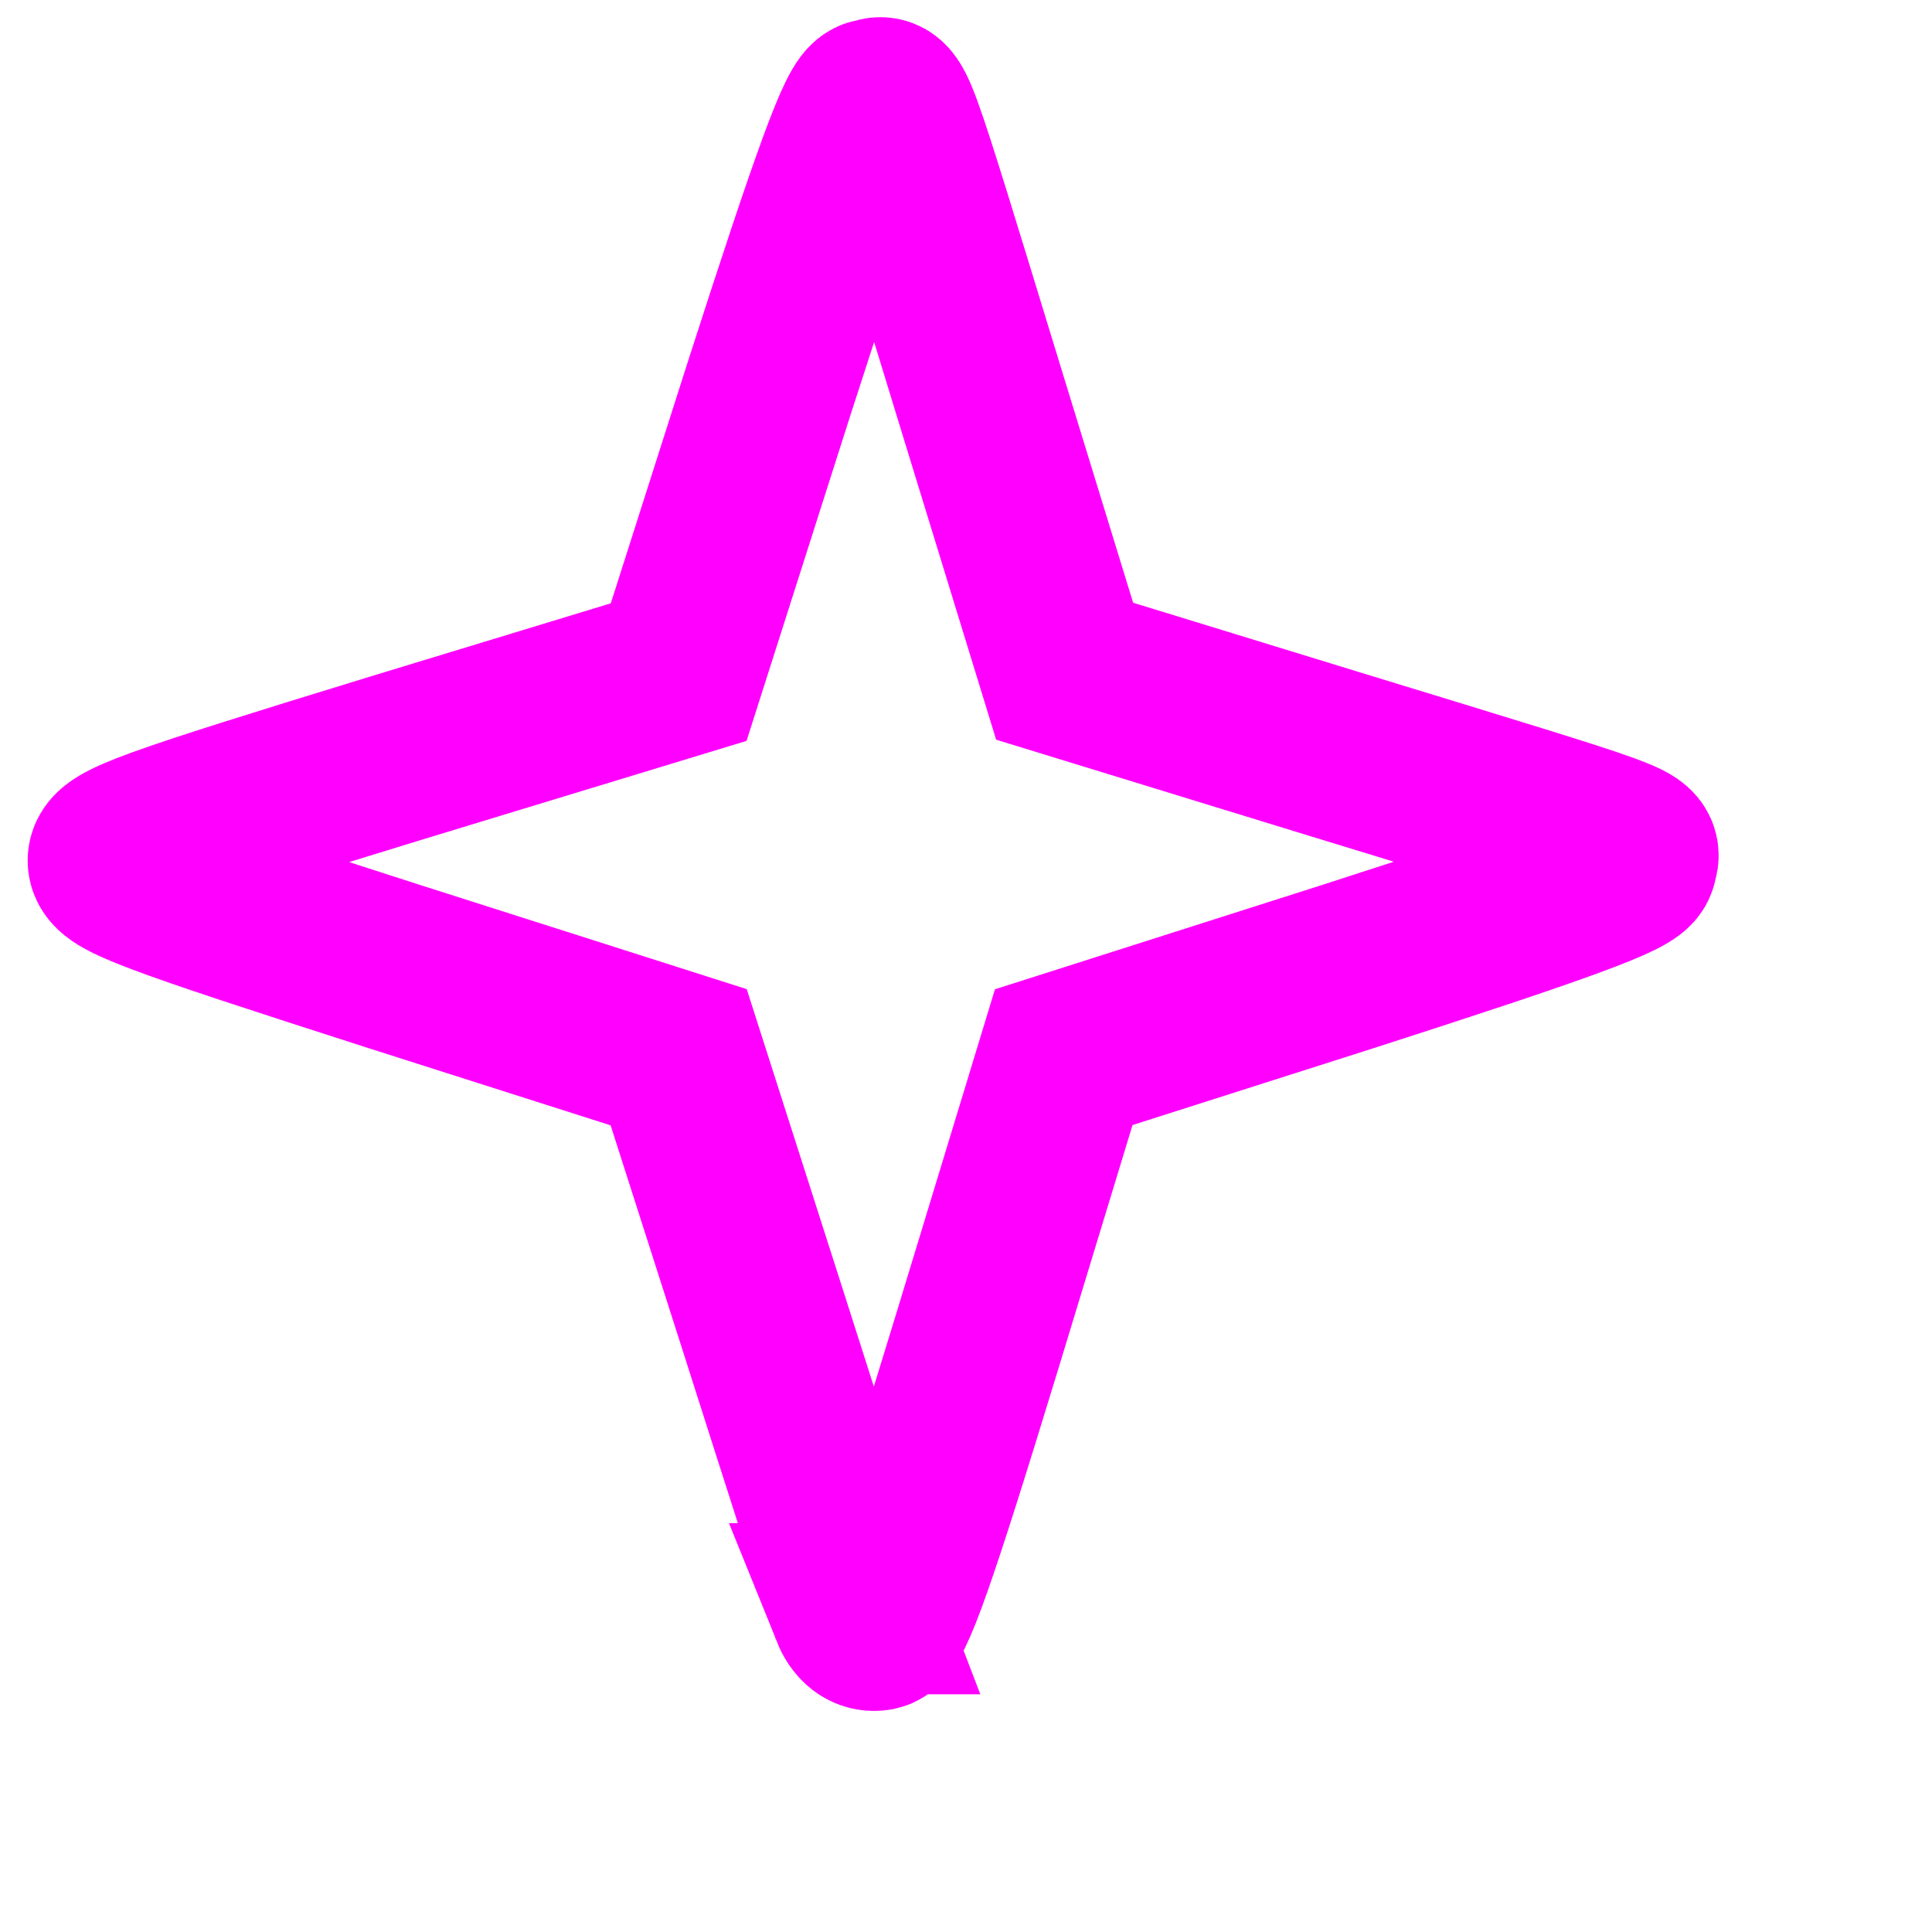
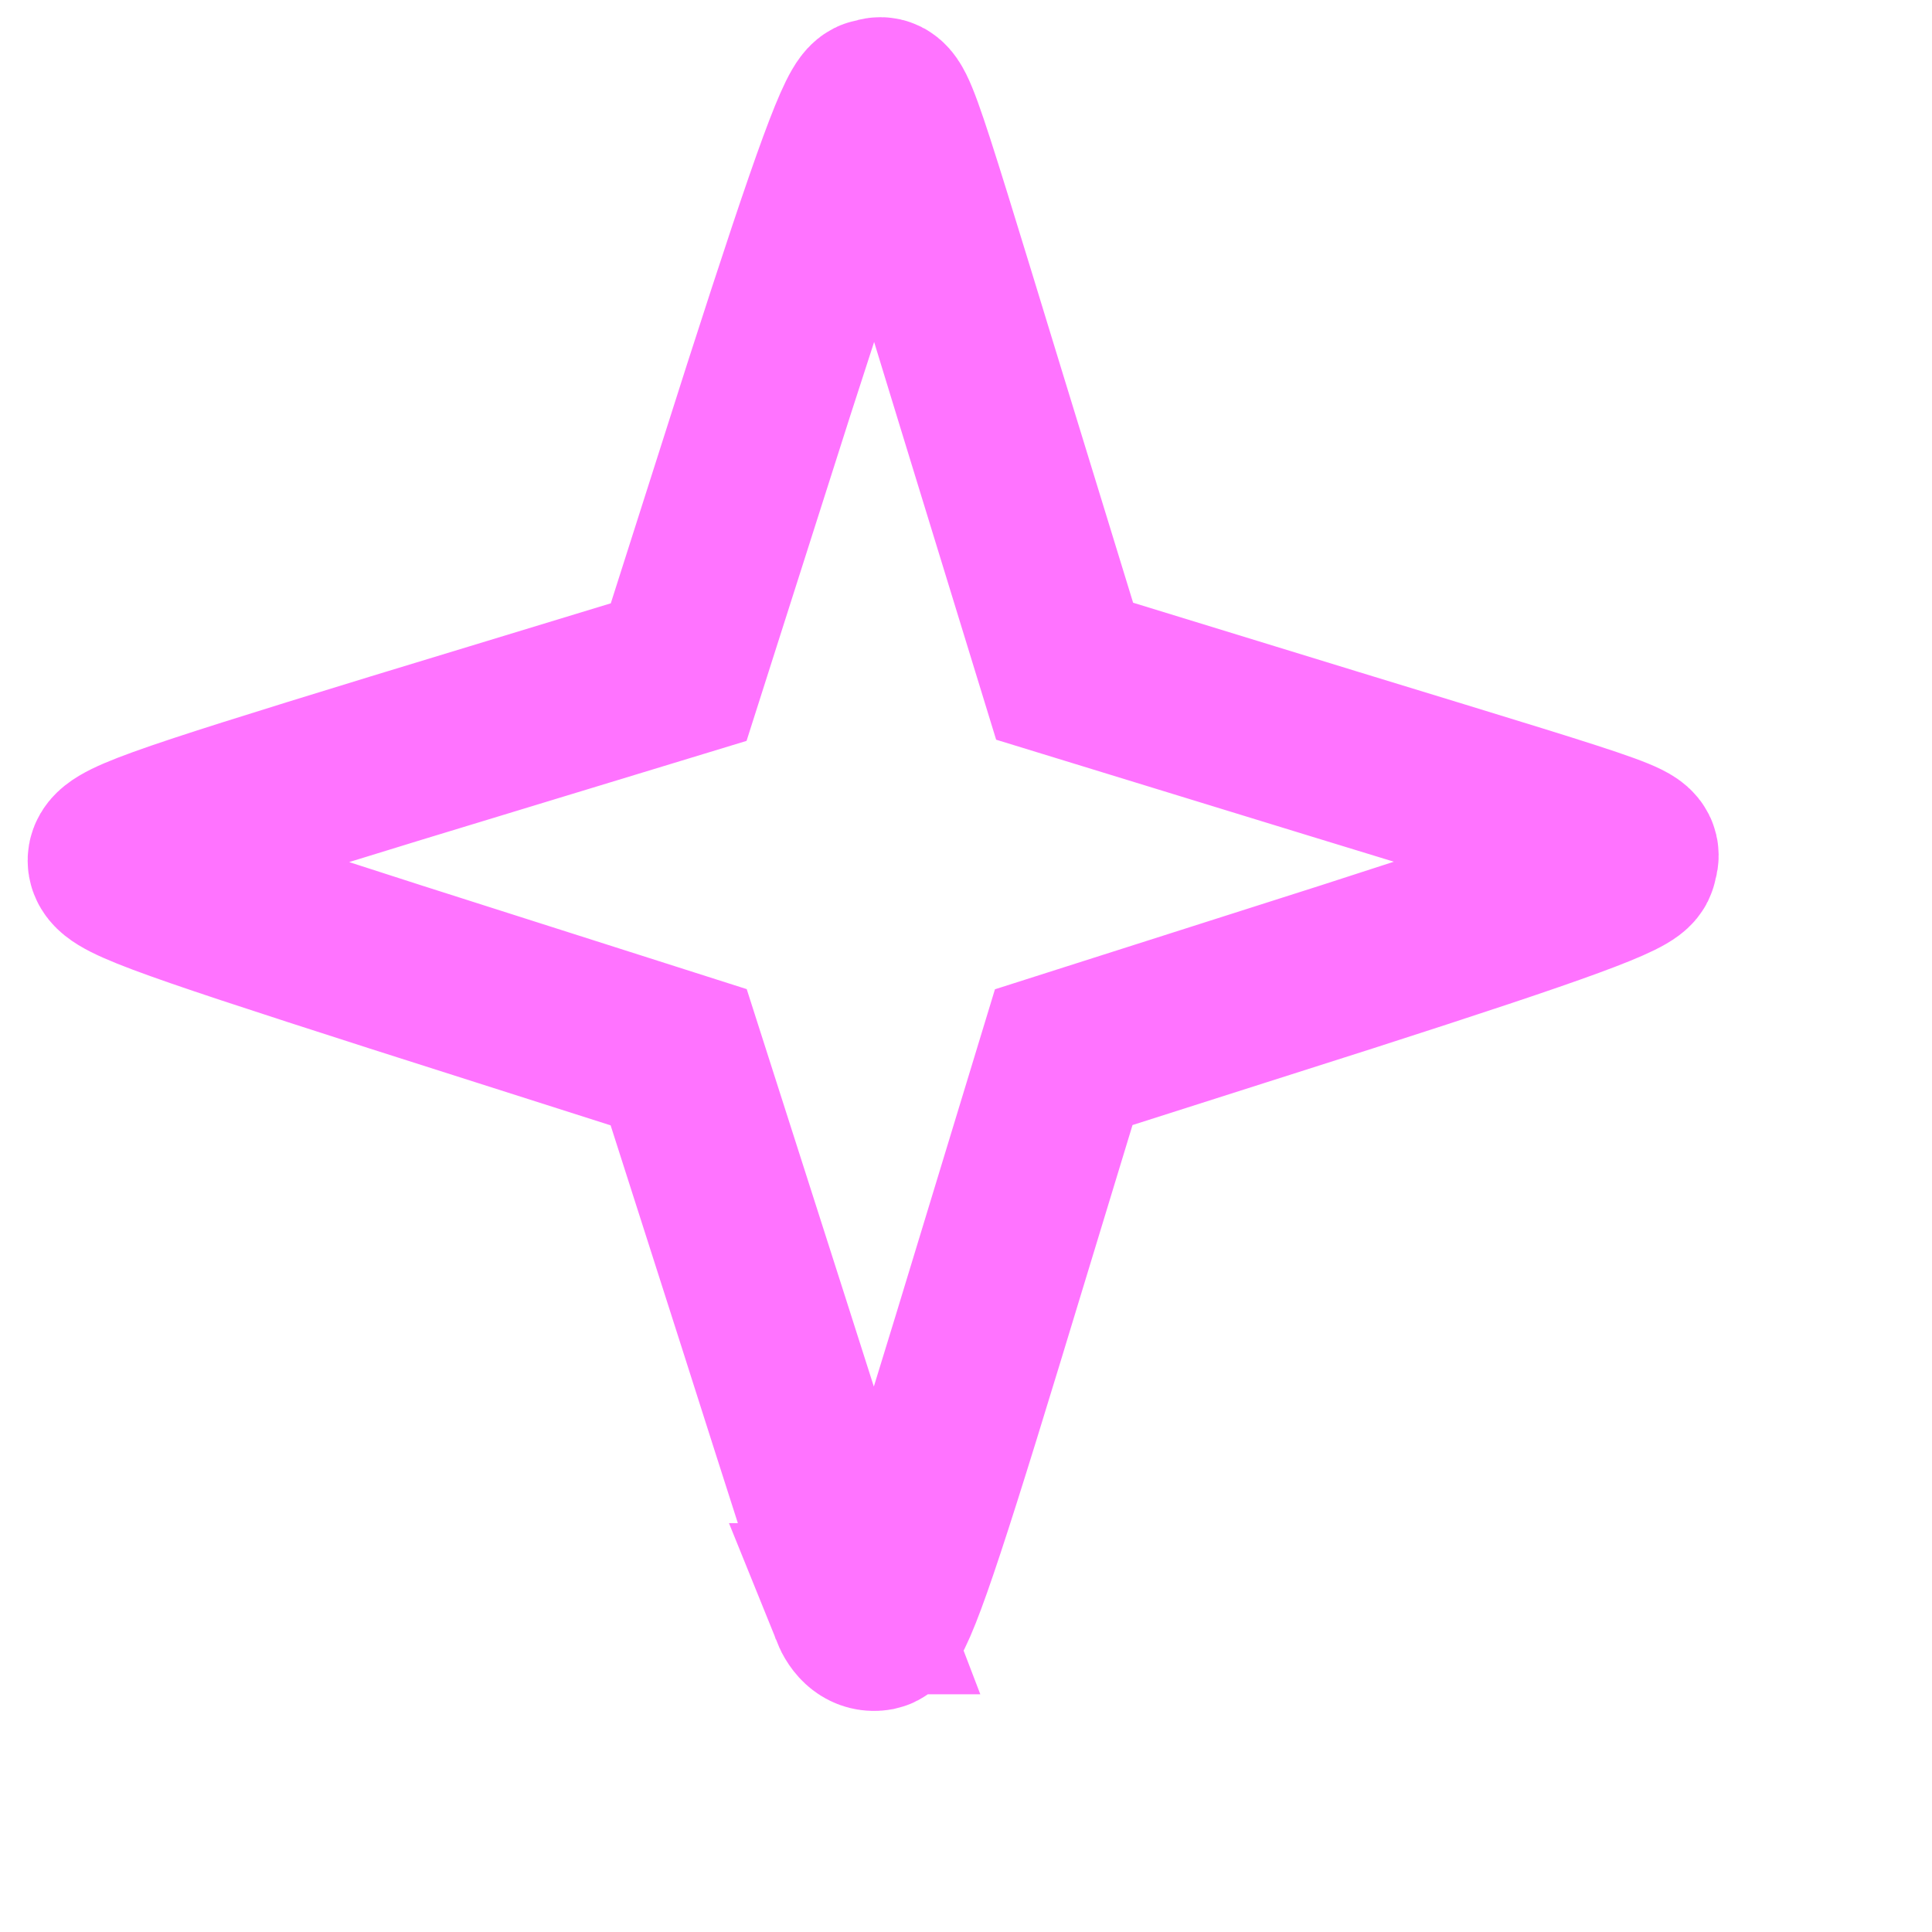
<svg xmlns="http://www.w3.org/2000/svg" width="128" height="128" viewBox="0 0 33.867 33.867" version="1.1" id="svg8">
  <defs id="defs2" />
  <g id="layer1" transform="translate(15,15) scale(1.2)">
-     <path d="M 0 11 c -0.06 -0.156 -0.658 -2.023 -1.341 -4.166 l -1.245 -3.89 l -4.13 -1.317 c -3.579 -1.149 -4.13 -1.353 -4.13 -1.556 c 0 -0.203 0.539 -0.395 4.13 -1.496 l 4.13 -1.257 l 1.317 -4.13 c 1.017 -3.16 1.377 -4.142 1.532 -4.166 c 0.251 -0.048 0.144 -0.347 1.58 4.345 l 1.209 3.938 l 3.938 1.209 c 4.692 1.436 4.393 1.329 4.345 1.58 c -0.024 0.156 -1.006 0.515 -4.166 1.532 l -4.13 1.317 l -1.257 4.13 c -0.982 3.22 -1.305 4.13 -1.472 4.166 c -0.132 0.024 -0.239 -0.06 -0.311 -0.239 z" fill="none" stroke="magenta" stroke-width="2.5" />
+     <path d="M 0 11 c -0.06 -0.156 -0.658 -2.023 -1.341 -4.166 l -1.245 -3.89 l -4.13 -1.317 c -3.579 -1.149 -4.13 -1.353 -4.13 -1.556 c 0 -0.203 0.539 -0.395 4.13 -1.496 l 4.13 -1.257 l 1.317 -4.13 c 1.017 -3.16 1.377 -4.142 1.532 -4.166 c 0.251 -0.048 0.144 -0.347 1.58 4.345 l 1.209 3.938 l 3.938 1.209 c 4.692 1.436 4.393 1.329 4.345 1.58 c -0.024 0.156 -1.006 0.515 -4.166 1.532 l -4.13 1.317 l -1.257 4.13 c -0.982 3.22 -1.305 4.13 -1.472 4.166 c -0.132 0.024 -0.239 -0.06 -0.311 -0.239 z" fill="none" stroke="#FF73FF" stroke-width="2.5" />
  </g>
</svg>
